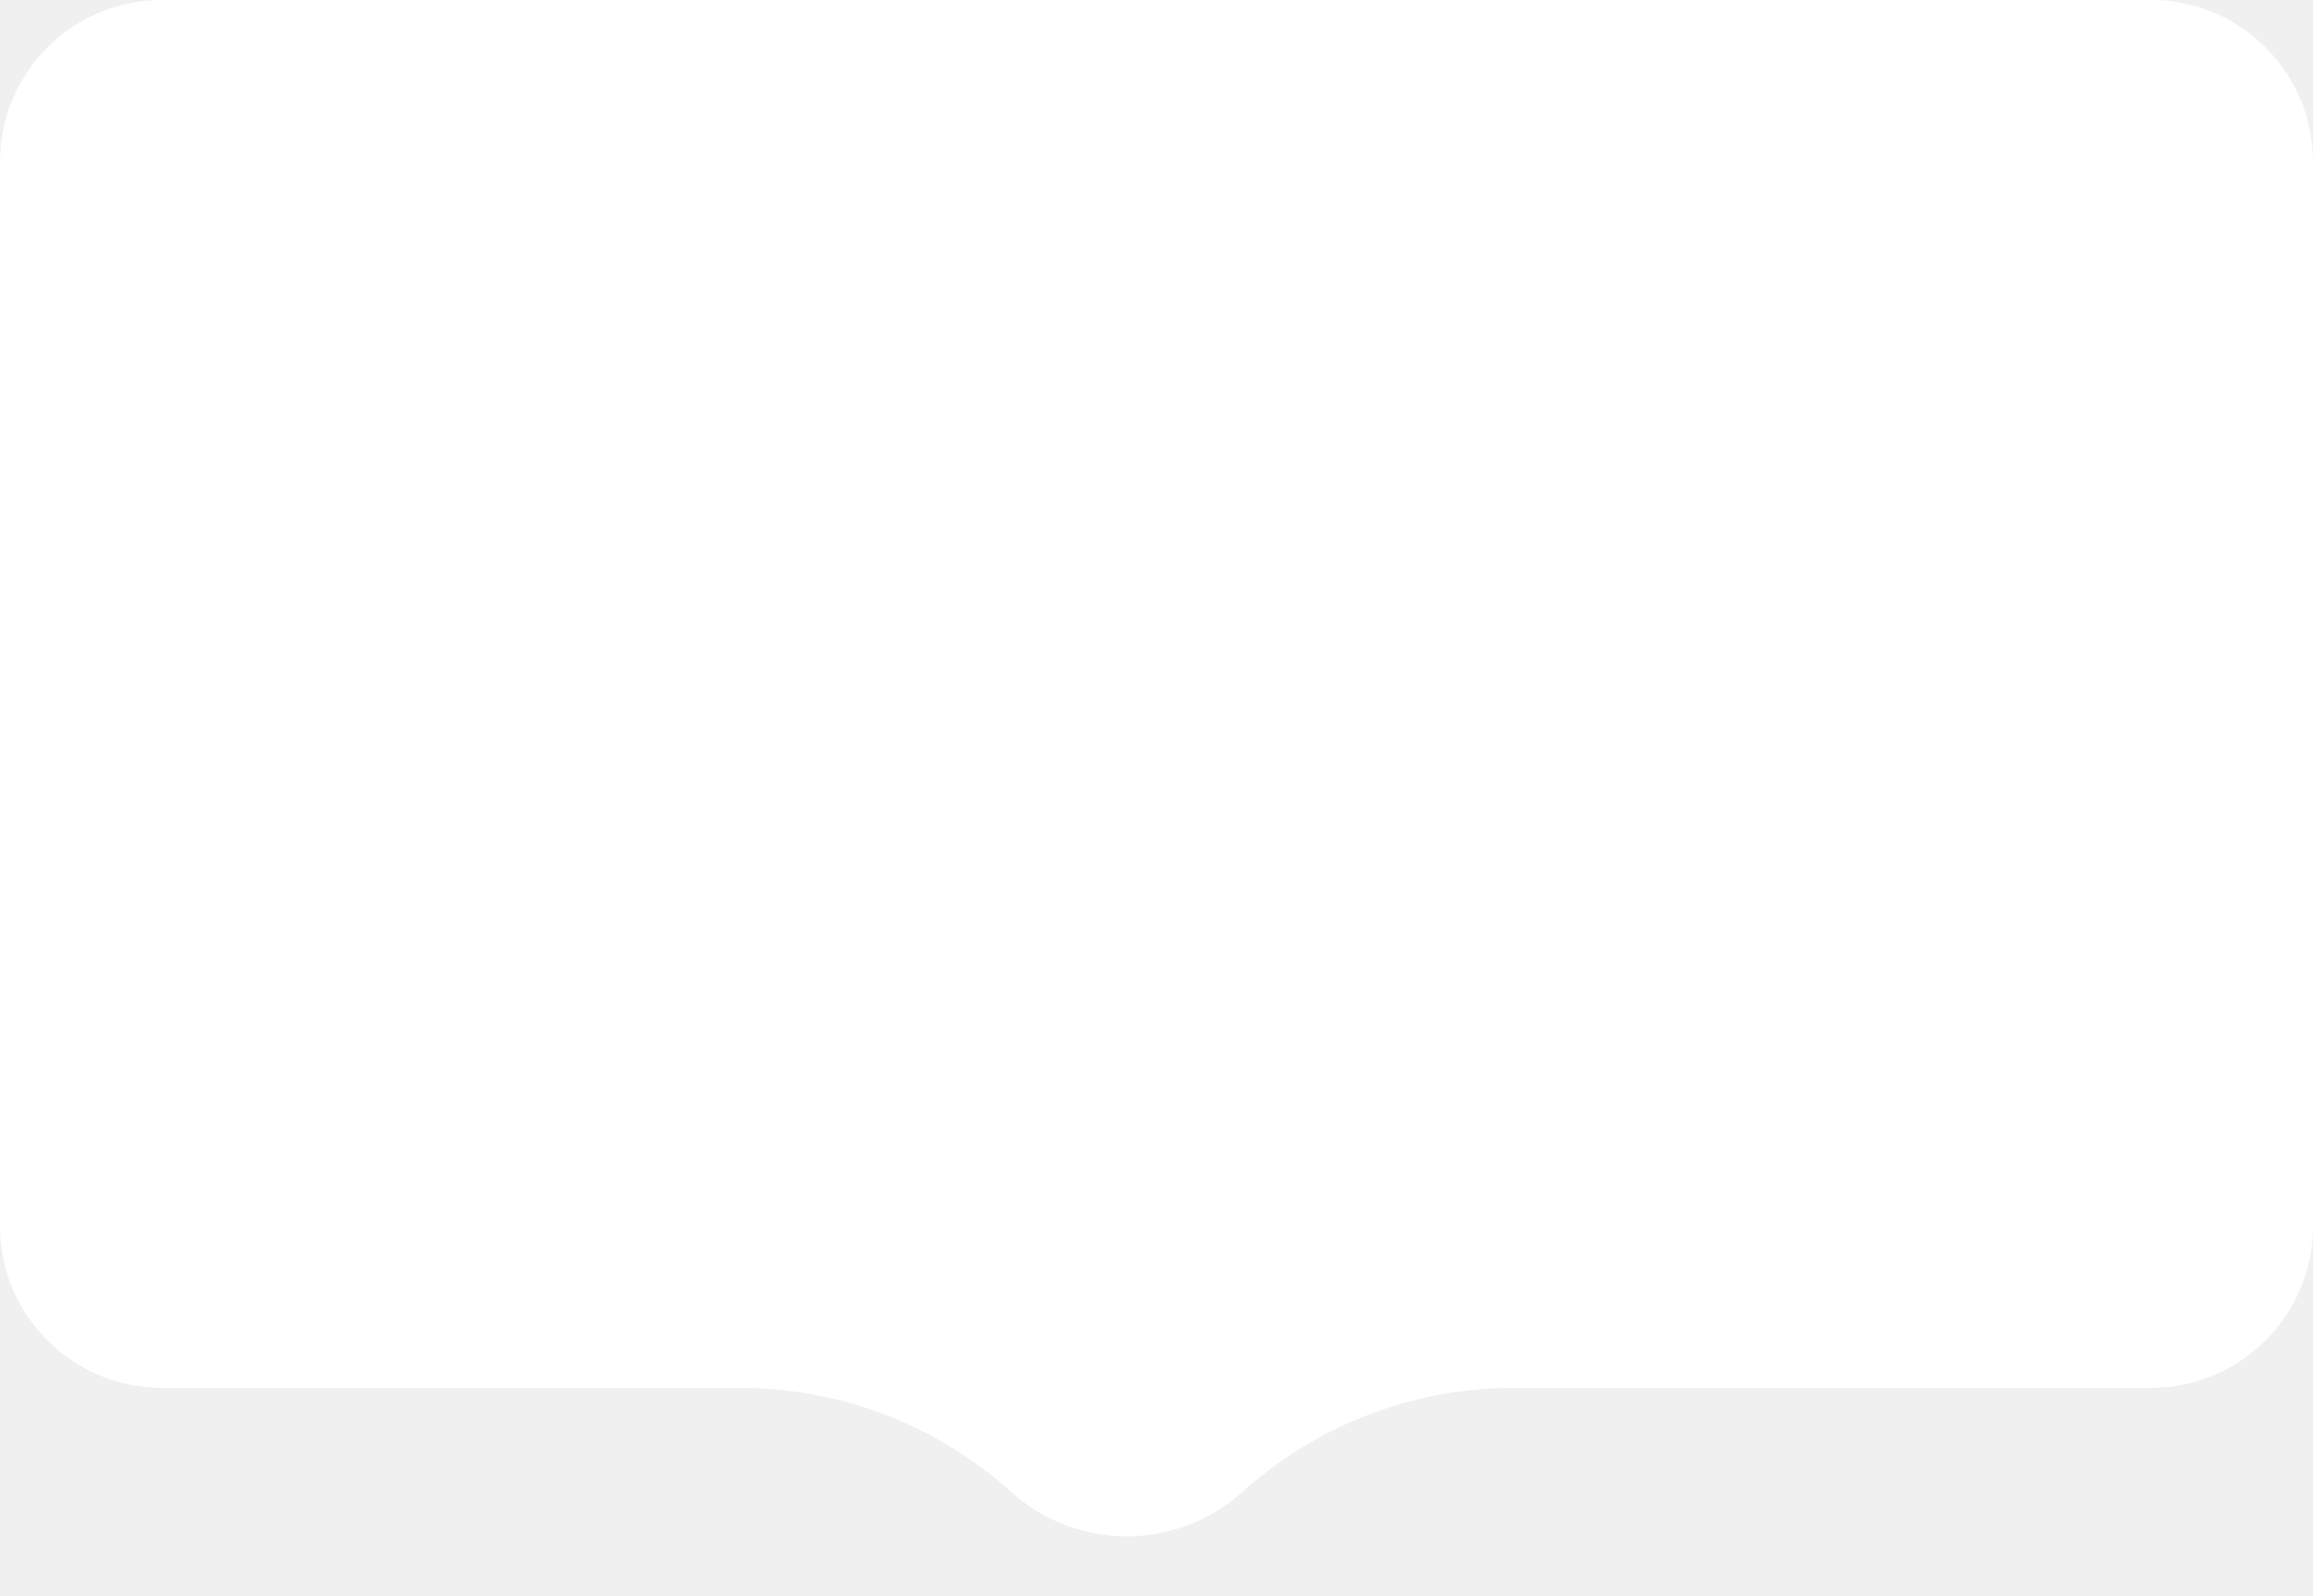
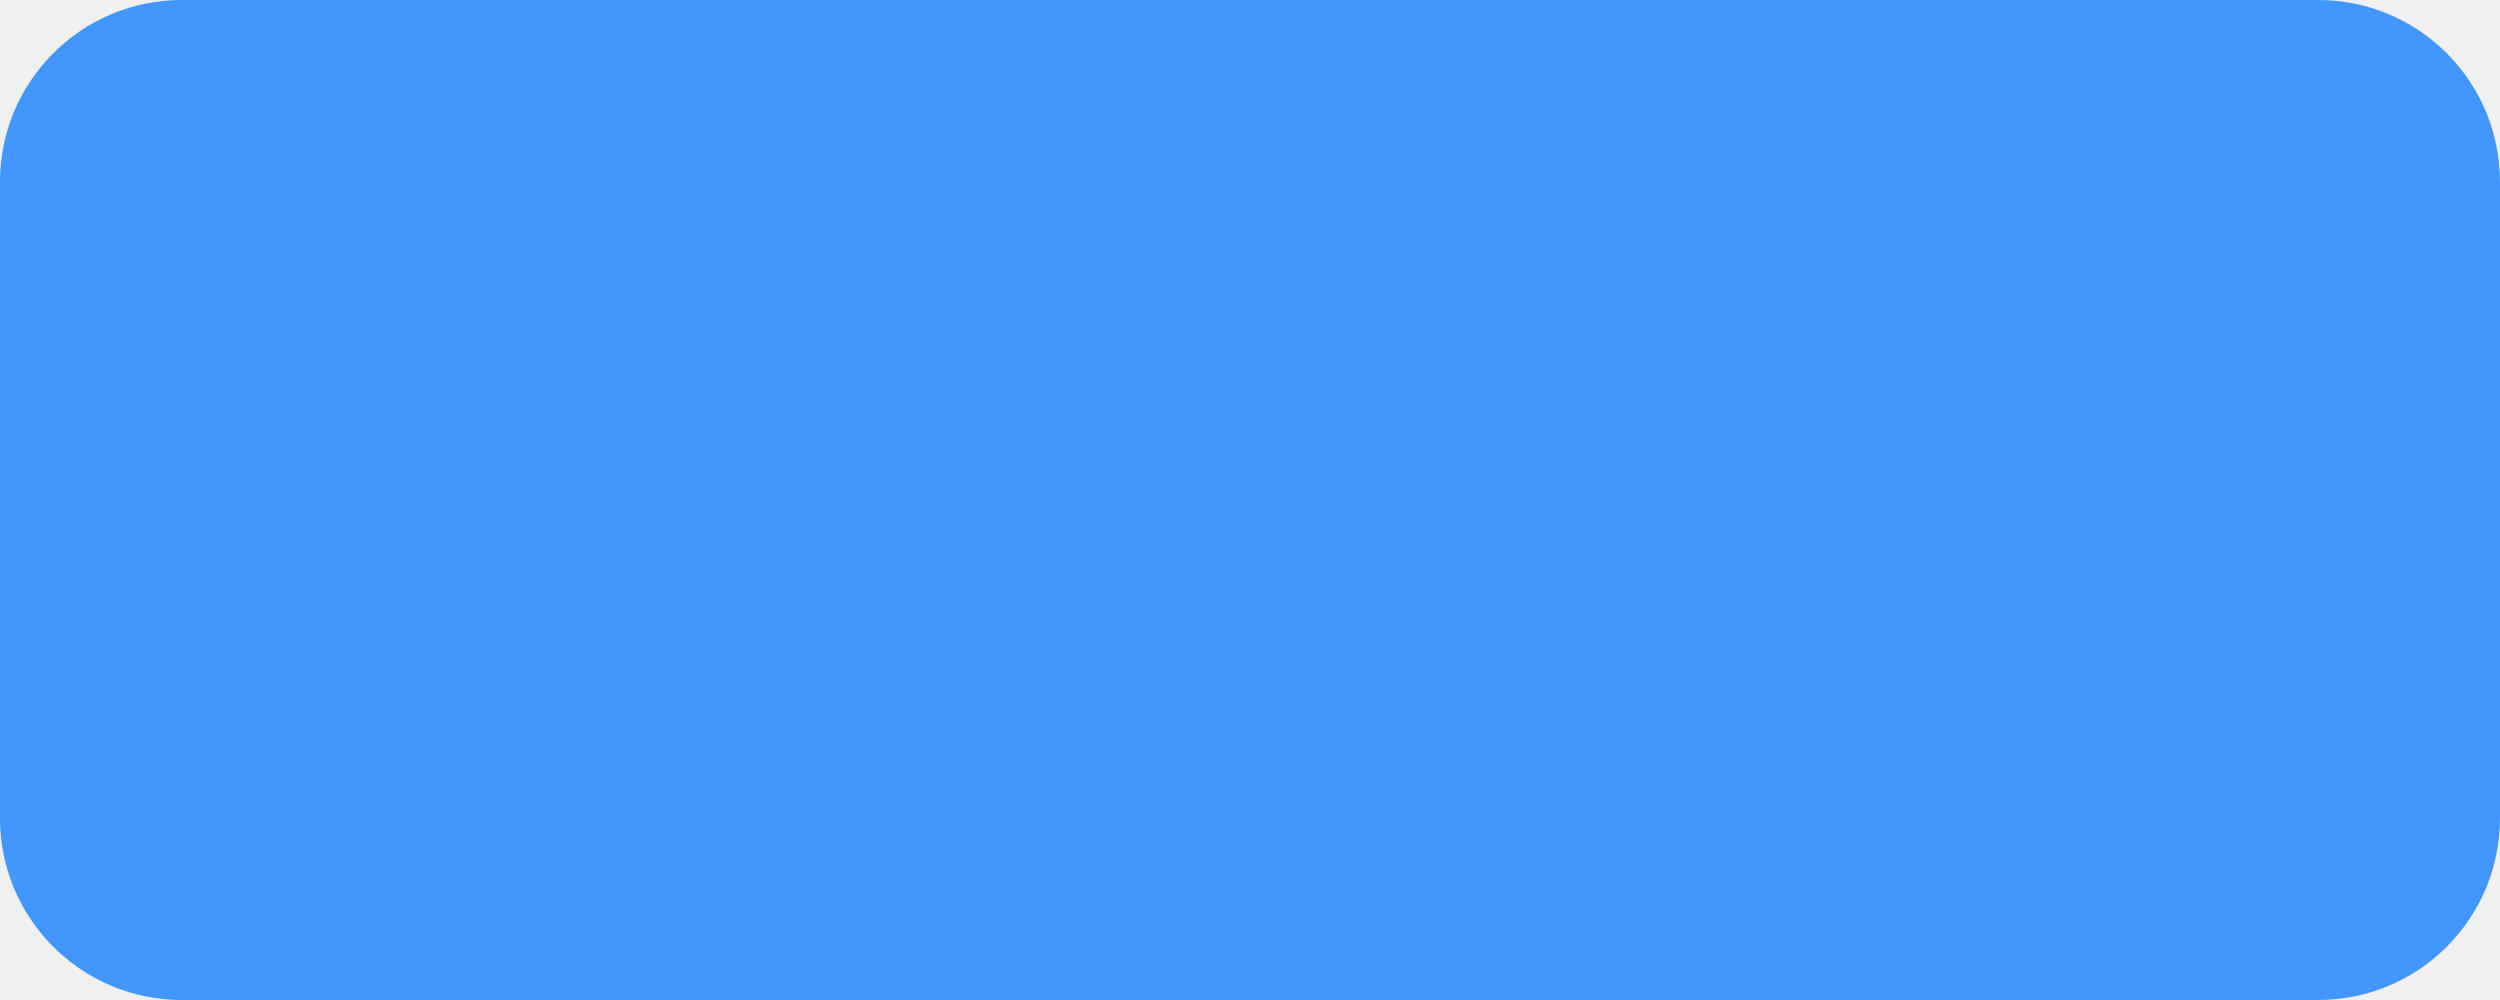
- <svg xmlns="http://www.w3.org/2000/svg" width="100px" height="69px" viewBox="0 0 100 69" version="1.1">
+ <svg xmlns="http://www.w3.org/2000/svg" width="110px" height="44px" viewBox="0 0 110 44" version="1.1">
  <g id="页面-1" stroke="none" stroke-width="1" fill="none" fill-rule="evenodd">
-     <g id="基金" transform="translate(-12, -184)" fill="#FFFFFF">
-       <path d="M19,184 L105,184 C108.866,184 112,187.134 112,191 L112,237 C112,240.866 108.866,244 105,244 L77.441,244 C73.111,244 68.933,245.603 65.714,248.5 C62.872,251.058 58.557,251.058 55.714,248.5 C52.495,245.603 48.318,244 43.987,244 L19,244 C15.134,244 12,240.866 12,237 L12,191 C12,187.134 15.134,184 19,184 Z" id="矩形" />
+     <g id="基金" transform="translate(-12, -193)" fill="#4297FE">
+       <rect id="矩形" x="12" y="193" width="110" height="44" rx="8" />
    </g>
  </g>
</svg>
